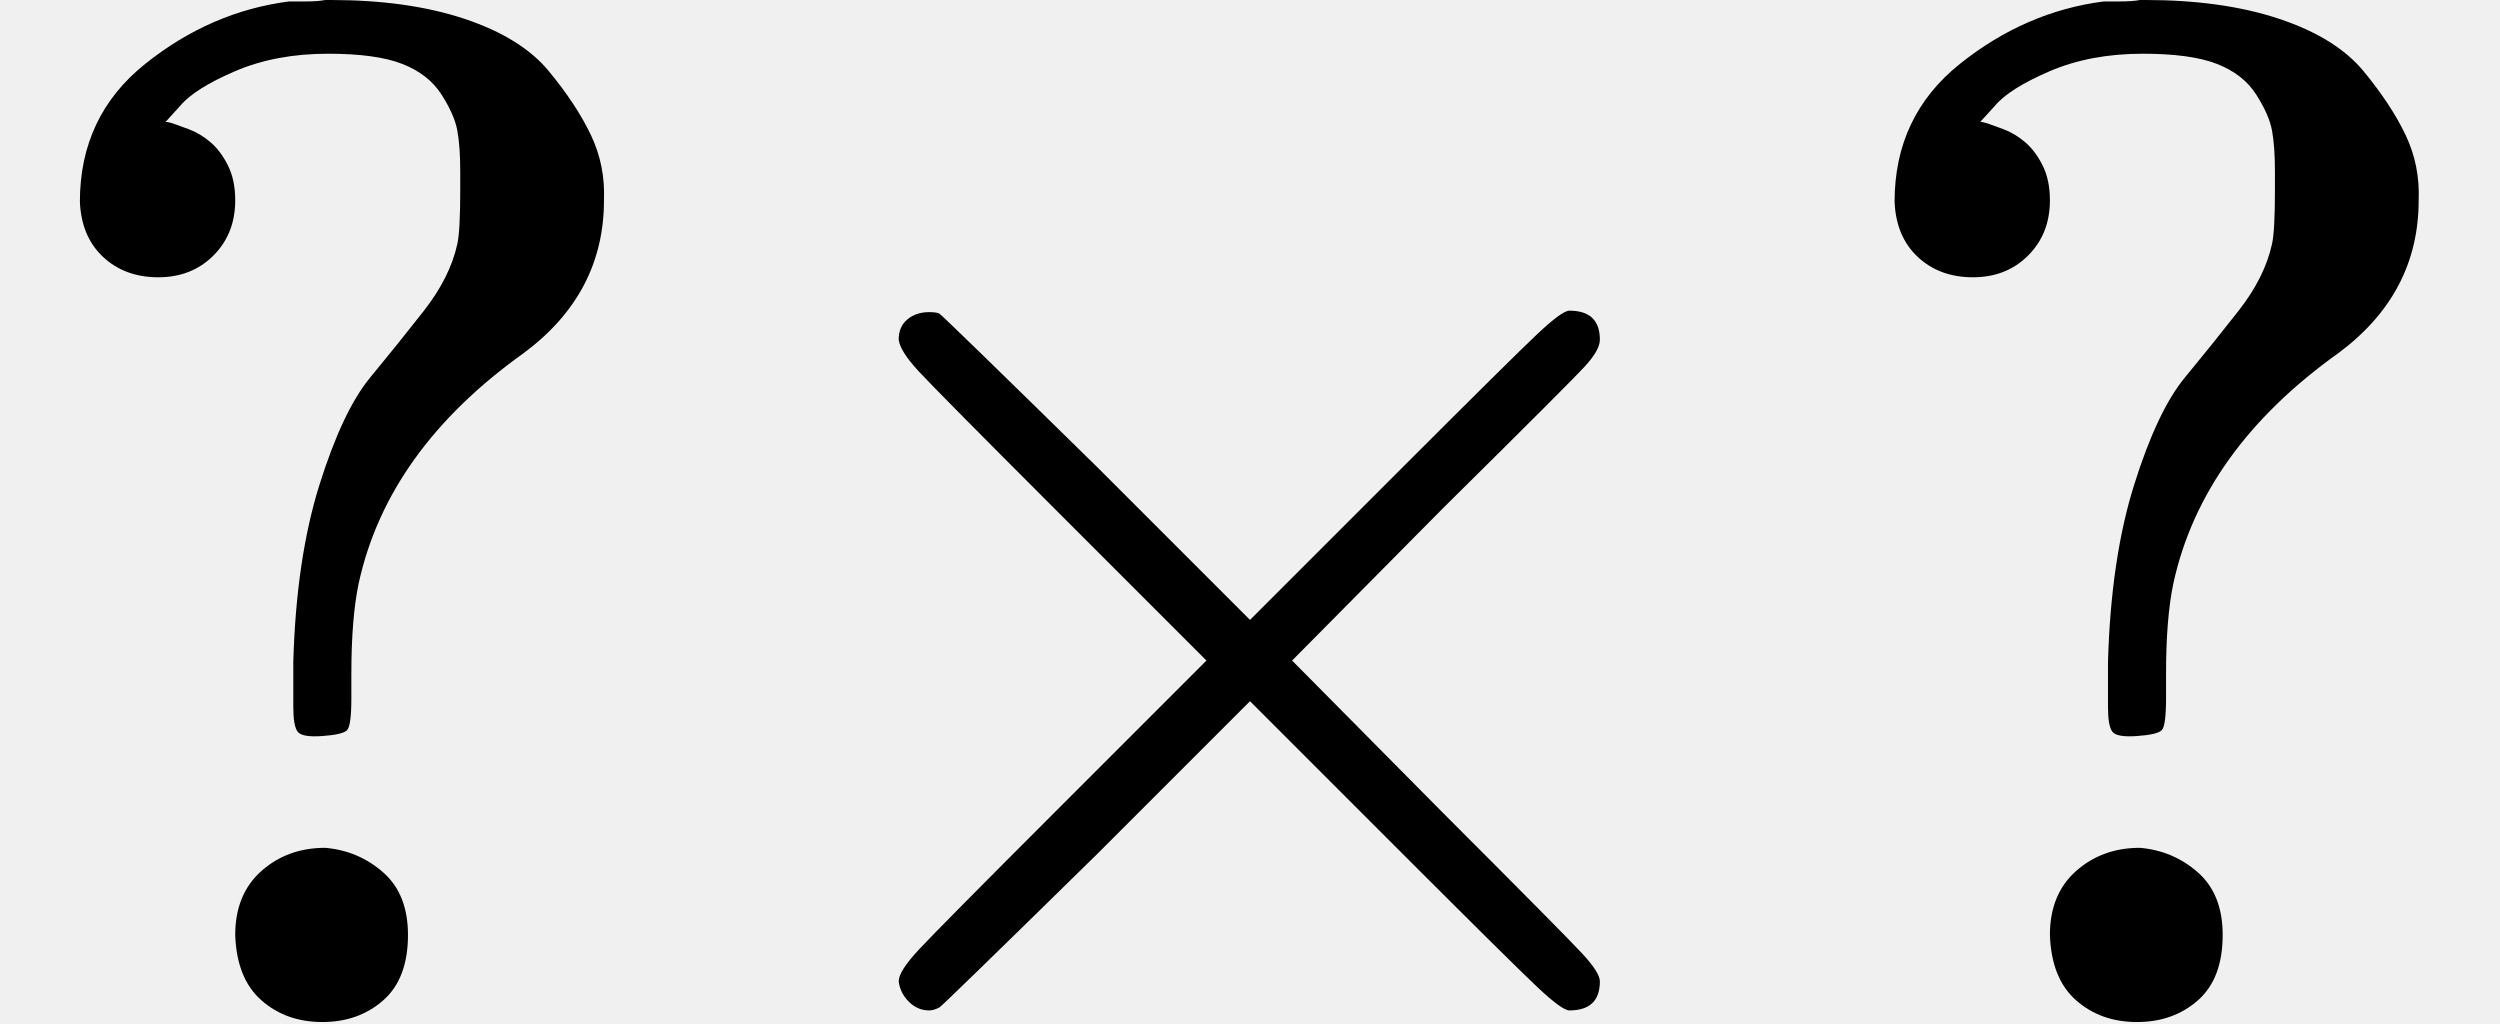
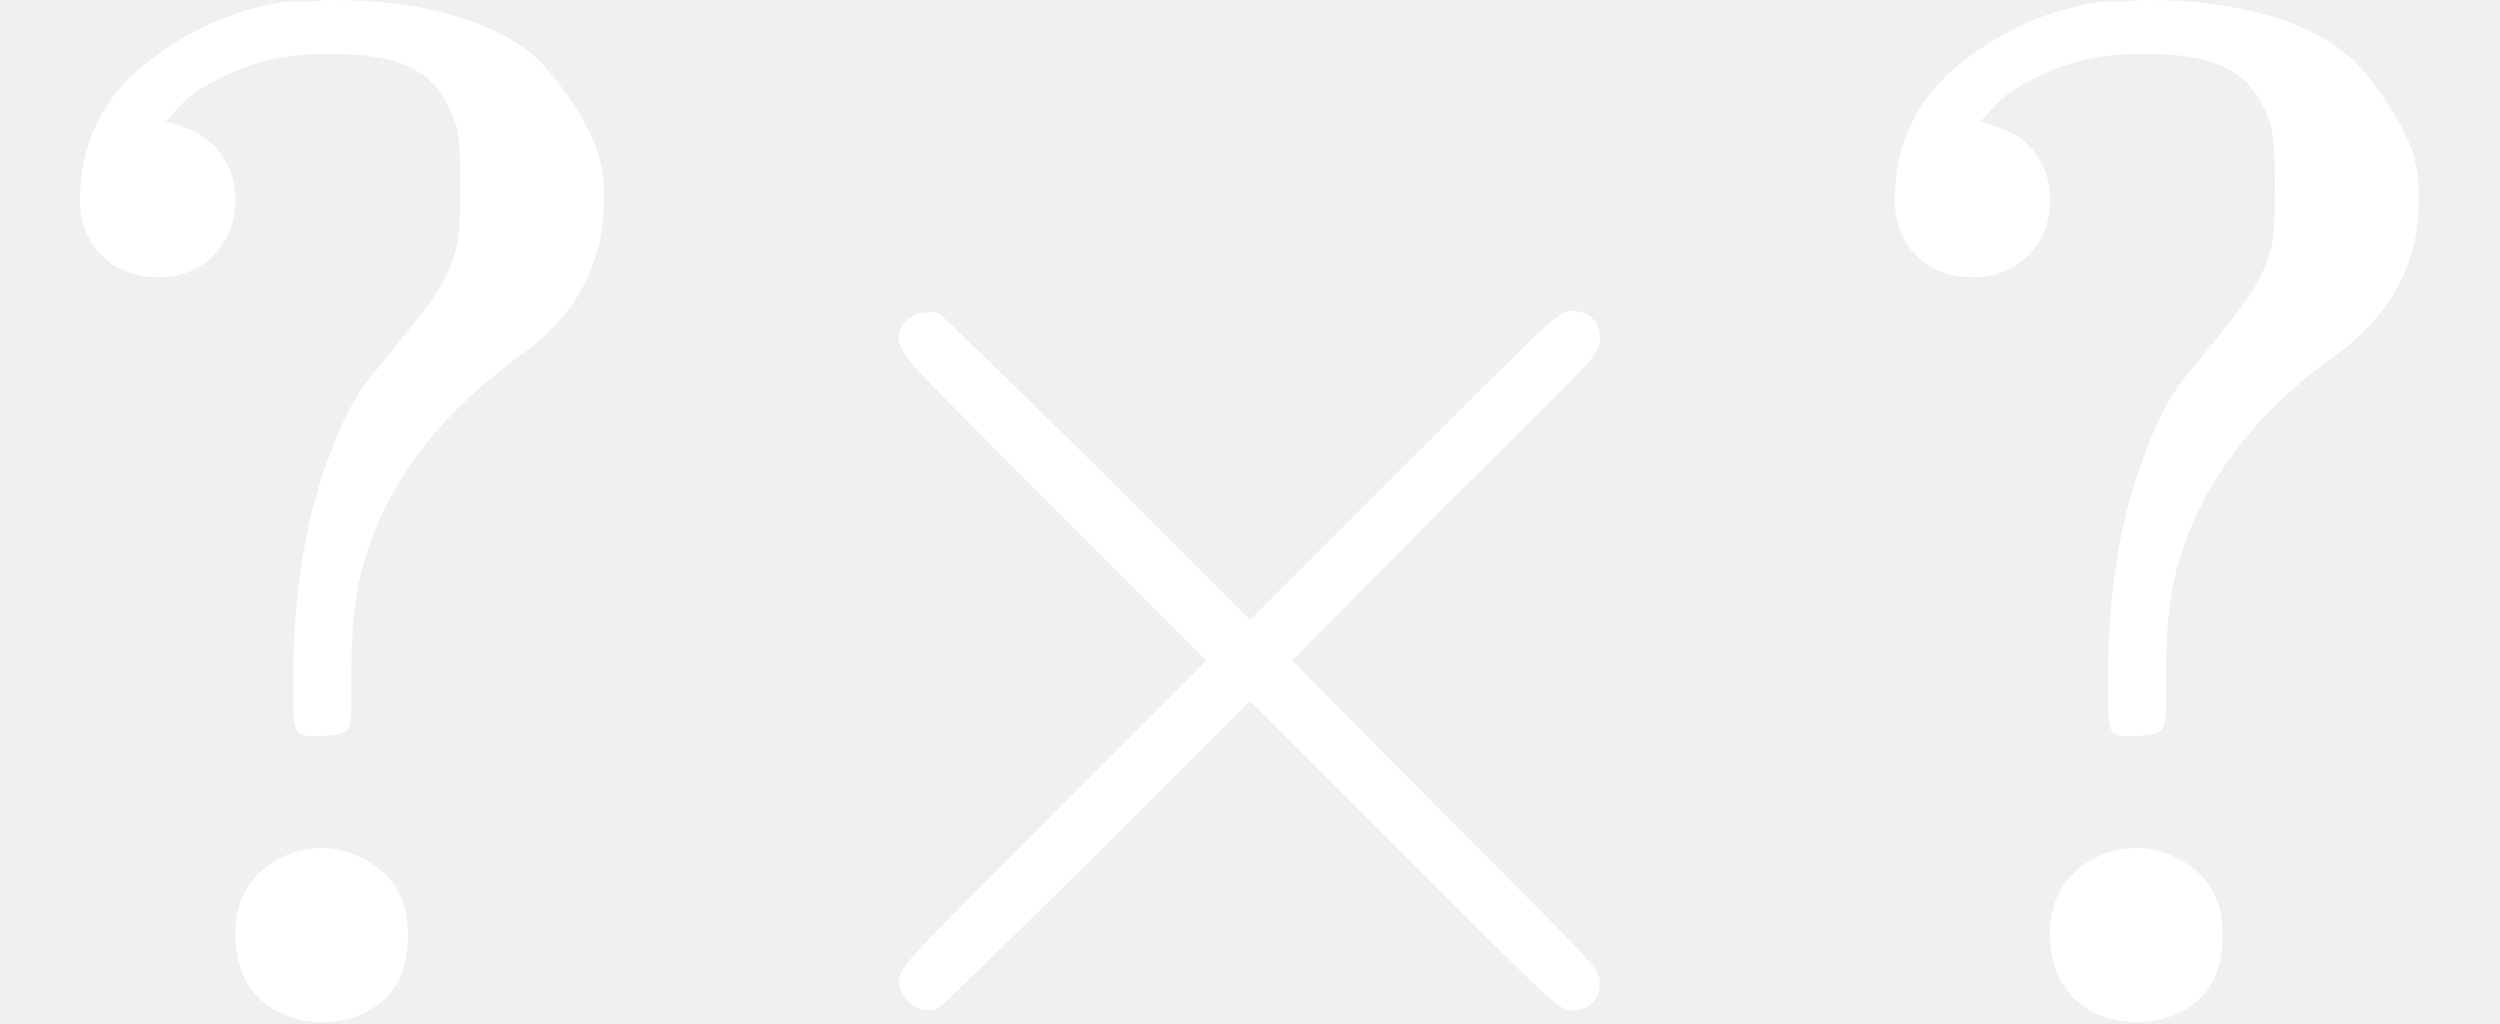
<svg xmlns="http://www.w3.org/2000/svg" xmlns:xlink="http://www.w3.org/1999/xlink" style="vertical-align:0" width="3.896ex" height="1.595ex" viewBox="0 -705 1722 705">
  <defs>
    <path id="a" d="M226 668q-36 0-64-12t-38-24l-10-11q2 0 5-1t11-4 15-9 12-16 5-24q0-23-15-38t-38-15-38 14-16 38q0 59 45 95t99 43h11q9 0 14 1h4q53 0 92-13t58-36 29-44 9-45q0-64-55-105-94-67-114-159-5-24-5-62v-17q0-19-3-22t-17-4-17 3-3 17v31q2 71 18 122t35 74 37 46 23 46q2 9 2 37v13q0 17-2 28t-11 25-27 21-51 7ZM162 61q0 28 18 44t44 16q23-2 40-17t17-43q0-30-17-45T222 1q-25 0-42 15t-18 45Z" />
    <path id="b" d="M630 29q0-20-21-20-5 0-22 16t-94 93L389 222 284 117Q178 13 175 11q-4-2-7-2-8 0-14 6t-7 14q0 7 14 22t94 95l104 104-104 104q-81 81-94 95t-14 22q0 9 6 14t15 5q5 0 7-1 3-2 109-106l105-105 104 104q77 77 94 93t22 16q21 0 21-20 0-7-10-18t-98-98L418 250l104-105q84-84 96-97t12-19Z" />
  </defs>
-   <g stroke="currentColor" fill="currentColor" stroke-width="0">
+   <g stroke="currentColor" fill="white" stroke-width="0">
    <use data-c="3F" xlink:href="#a" transform="scale(1 -1)" />
    <use data-c="D7" xlink:href="#b" transform="scale(1 -1) translate(472)" />
    <use data-c="3F" xlink:href="#a" transform="scale(1 -1) translate(1250)" />
  </g>
</svg>
